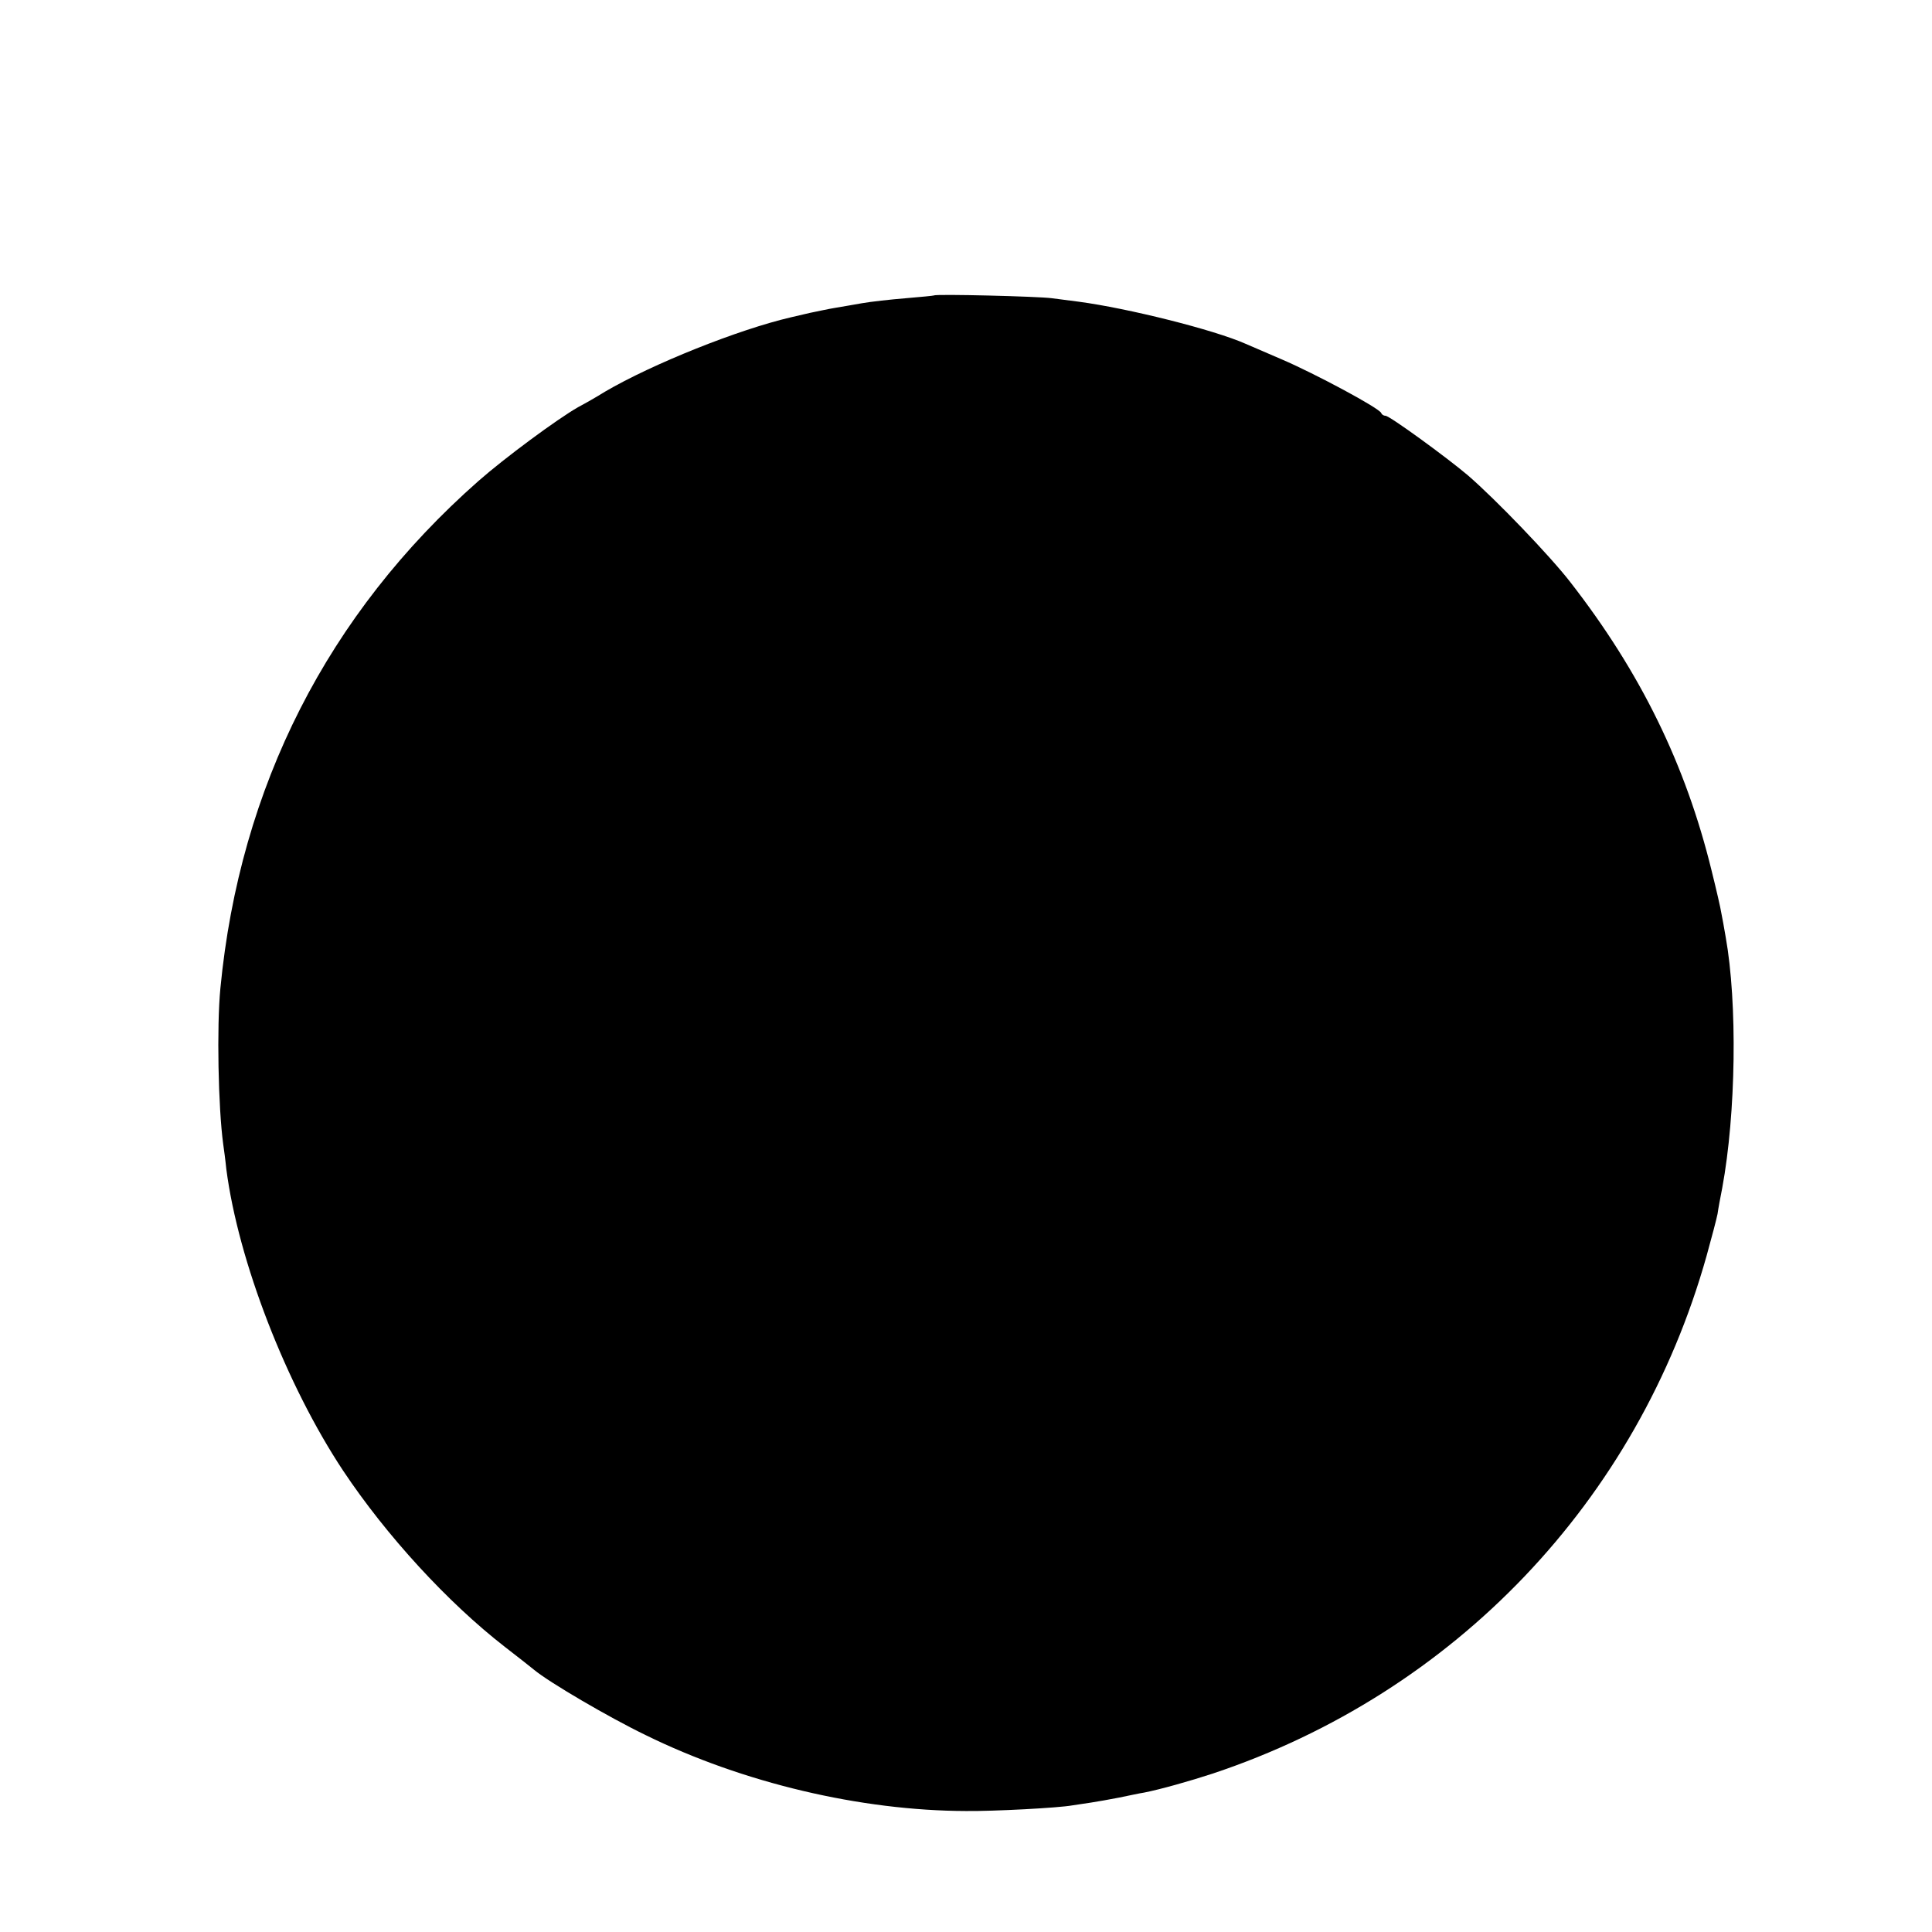
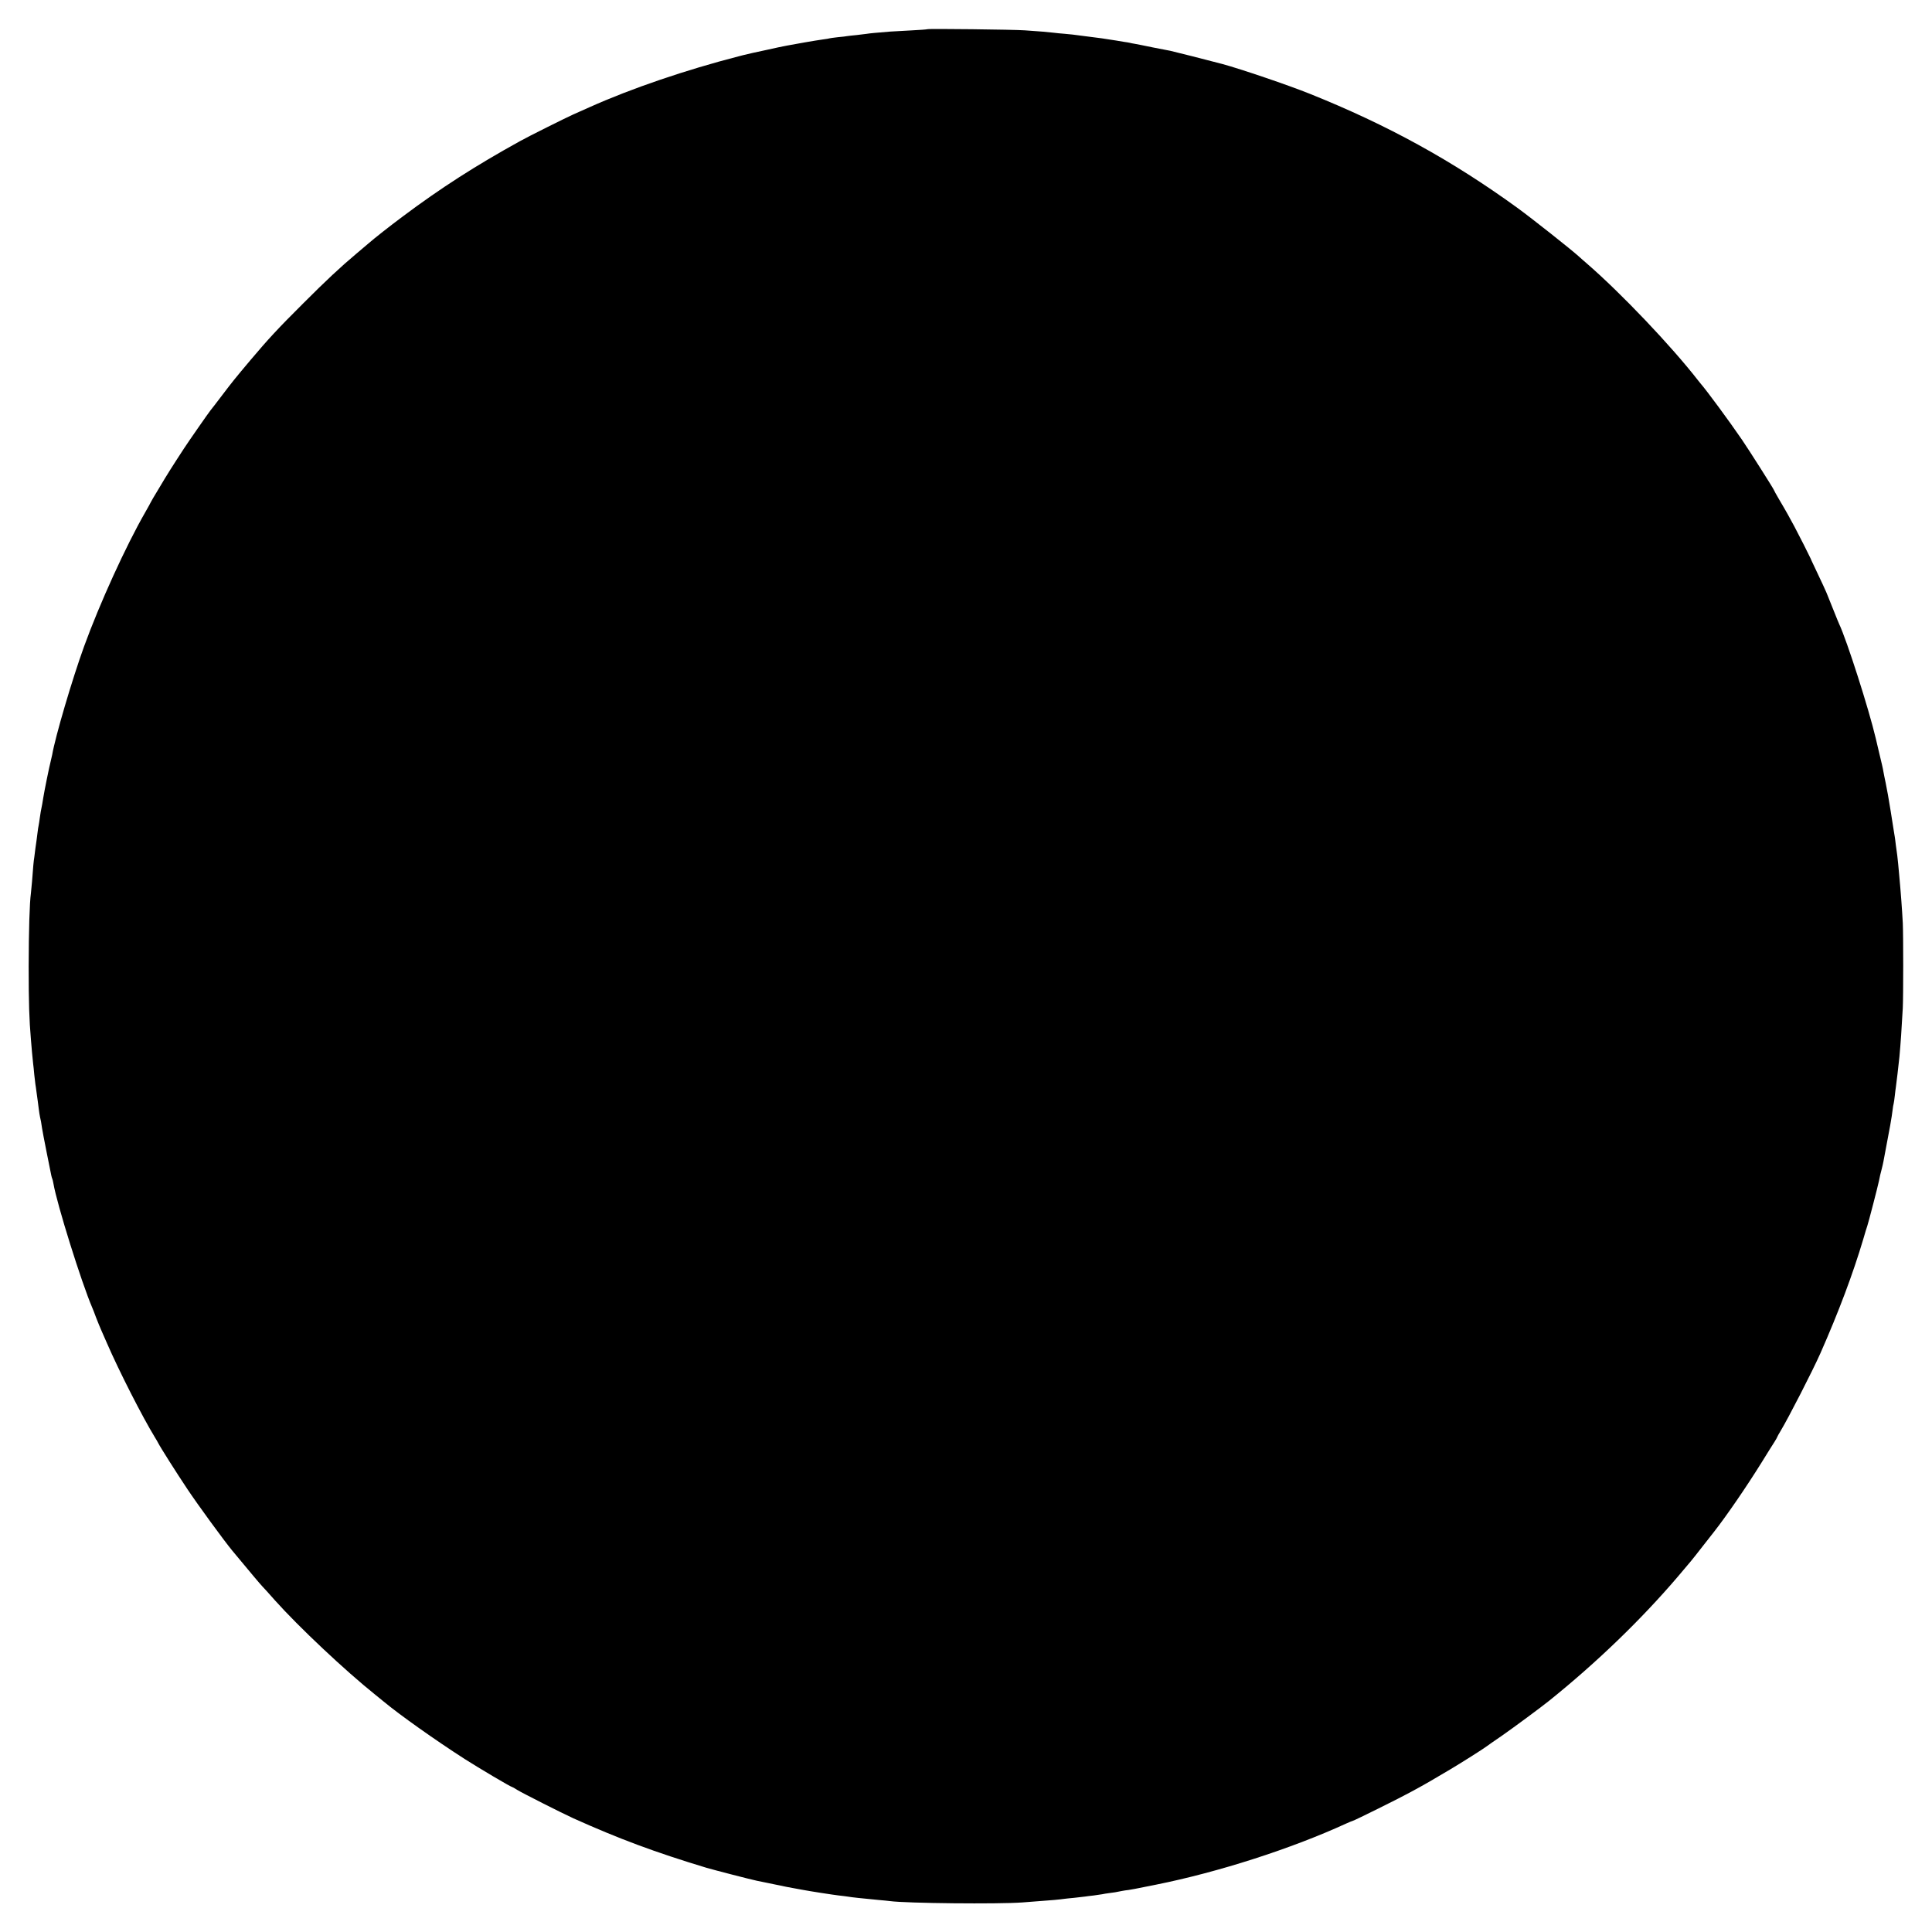
<svg xmlns="http://www.w3.org/2000/svg" version="1.0" width="16pt" height="16pt" viewBox="0 0 16 16" preserveAspectRatio="xMidYMid meet">
-   <g transform="translate(0,16) scale(0.002589,-0.002589)" fill="#000000" stroke="none">
-     <path d="M2988 5235 c-2 -1 -43 -5 -91 -9 -49 -4 -112 -11 -140 -16 -29 -5 -68 -12 -87 -15 -19 -3 -55 -11 -80 -16 -25 -6 -52 -12 -60 -14 -168 -39 -443 -149 -595 -238 -27 -17 -66 -39 -85 -49 -67 -38 -236 -163 -320 -237 -481 -424 -763 -977 -825 -1622 -12 -123 -7 -381 9 -499 2 -14 7 -50 10 -80 38 -293 191 -689 374 -965 138 -207 334 -421 517 -563 44 -34 86 -67 93 -73 48 -40 239 -152 357 -209 311 -153 688 -242 1025 -243 89 -1 297 10 340 18 14 2 41 6 60 9 19 3 60 10 90 16 30 6 66 14 80 16 51 10 147 37 220 61 773 258 1359 872 1579 1656 16 58 32 118 35 134 2 15 9 53 15 83 44 238 49 591 11 803 -5 29 -11 63 -14 77 -2 14 -16 75 -31 135 -83 339 -227 634 -452 923 -65 84 -238 264 -327 341 -67 57 -251 191 -264 191 -6 0 -12 4 -14 9 -5 15 -212 126 -317 171 -53 23 -105 45 -116 50 -101 45 -377 114 -535 135 -25 3 -63 8 -85 11 -43 6 -371 14 -377 9z" />
+   <g transform="translate(0,16) scale(0.000931,-0.000931)" fill="#000000" stroke="none">
+     <path d="M8249 16926 c-2 -2 -69 -7 -149 -11 -80 -4 -161 -9 -180 -10 -126 -10 -188 -16 -210 -20 -14 -2 -54 -7 -90 -11 -36 -3 -73 -8 -82 -9 -9 -2 -48 -7 -85 -10 -37 -4 -70 -9 -73 -10 -3 -2 -30 -6 -60 -10 -30 -4 -102 -16 -160 -26 -58 -11 -130 -24 -161 -29 -30 -6 -107 -21 -170 -36 -63 -14 -123 -27 -134 -29 -19 -5 -75 -17 -85 -20 -3 -1 -18 -5 -35 -9 -475 -122 -961 -288 -1329 -453 -56 -25 -121 -54 -146 -65 -67 -30 -406 -199 -475 -238 -398 -220 -703 -416 -1040 -668 -127 -95 -248 -190 -315 -248 -14 -12 -61 -52 -105 -89 -139 -117 -264 -234 -465 -435 -229 -228 -312 -318 -470 -505 -143 -170 -162 -194 -257 -319 -51 -67 -96 -126 -101 -131 -15 -18 -196 -278 -233 -335 -102 -156 -153 -236 -222 -353 -43 -70 -77 -129 -77 -131 0 -2 -22 -41 -48 -87 -172 -299 -406 -813 -544 -1193 -106 -293 -256 -802 -284 -965 -3 -14 -9 -42 -14 -61 -11 -40 -57 -267 -65 -320 -3 -19 -8 -46 -10 -60 -12 -58 -15 -77 -21 -120 -3 -25 -8 -54 -10 -65 -3 -11 -7 -40 -10 -65 -3 -25 -7 -56 -9 -70 -2 -14 -6 -45 -10 -70 -3 -25 -8 -61 -10 -80 -6 -36 -10 -80 -20 -215 -4 -44 -8 -91 -10 -105 -12 -86 -19 -324 -20 -650 0 -329 5 -476 20 -650 2 -25 7 -78 10 -118 4 -41 8 -86 10 -100 2 -15 7 -58 10 -97 4 -38 9 -77 10 -85 2 -8 6 -40 10 -70 4 -30 9 -66 11 -80 2 -14 6 -45 9 -70 3 -25 8 -56 11 -70 7 -28 11 -50 18 -100 3 -19 21 -116 41 -215 20 -99 39 -191 41 -204 3 -14 7 -28 9 -31 2 -4 7 -22 10 -41 30 -180 250 -883 345 -1104 5 -11 21 -51 35 -90 15 -38 35 -88 45 -110 10 -22 32 -73 50 -114 110 -254 318 -661 428 -841 12 -19 25 -42 29 -50 16 -33 162 -264 261 -412 94 -141 325 -457 400 -548 151 -182 249 -299 266 -316 12 -12 62 -67 111 -123 213 -238 624 -625 894 -841 24 -19 58 -47 75 -61 138 -115 459 -343 721 -511 130 -83 409 -248 420 -248 3 0 23 -11 44 -25 45 -28 403 -209 502 -254 405 -182 724 -301 1184 -440 65 -19 393 -104 447 -115 13 -3 55 -11 93 -19 157 -33 222 -46 255 -51 19 -3 46 -8 60 -11 56 -11 269 -44 320 -50 30 -3 66 -8 80 -10 40 -7 120 -15 275 -30 39 -3 84 -8 101 -10 145 -20 966 -28 1179 -12 188 14 210 16 283 22 40 4 81 8 90 10 9 1 49 6 87 9 39 4 81 9 95 11 14 2 50 7 80 10 30 4 64 9 75 11 11 3 39 7 61 10 41 5 62 8 114 19 14 3 41 7 60 9 39 6 38 6 243 47 554 111 1204 320 1690 543 32 14 60 26 63 26 9 0 423 205 509 253 137 74 183 101 353 202 106 63 297 184 327 207 6 5 66 47 135 94 102 71 347 252 419 310 423 340 819 722 1145 1104 124 146 115 134 221 270 50 63 95 122 102 130 112 143 289 401 422 615 51 83 104 167 117 187 13 21 24 40 24 43 0 2 13 26 29 52 70 116 285 535 355 693 161 365 288 702 381 1015 14 50 30 101 35 115 9 24 94 352 104 401 8 41 13 63 24 104 6 22 13 54 16 70 3 17 16 89 30 160 14 72 27 144 30 160 13 77 16 93 21 135 3 25 7 52 10 60 2 8 7 40 10 70 3 30 8 66 10 80 6 41 21 171 31 265 10 105 21 266 30 435 5 106 5 647 0 755 -6 117 -19 289 -32 427 -3 35 -7 79 -9 98 -2 19 -5 53 -8 75 -3 22 -9 65 -13 95 -3 30 -8 62 -9 70 -1 8 -5 33 -9 55 -10 69 -46 289 -52 320 -3 17 -12 64 -20 105 -9 41 -18 89 -21 105 -2 17 -18 86 -35 155 -16 69 -31 132 -33 140 -60 255 -256 869 -325 1015 -5 11 -23 54 -39 95 -16 41 -37 92 -45 112 -9 21 -17 41 -18 45 -2 10 -67 152 -116 253 -20 41 -36 77 -37 80 -2 7 -109 219 -143 282 -16 29 -43 78 -59 108 -17 30 -51 90 -77 133 -25 43 -46 80 -46 83 0 7 -218 351 -285 449 -115 168 -311 434 -370 502 -5 7 -14 18 -20 25 -238 306 -683 774 -984 1035 -25 21 -58 51 -75 66 -64 59 -417 338 -543 430 -585 425 -1162 742 -1853 1019 -189 76 -613 220 -775 264 -144 38 -436 112 -465 118 -14 2 -83 16 -155 30 -71 15 -143 29 -160 32 -16 2 -37 7 -45 9 -8 2 -33 6 -55 9 -22 4 -51 8 -65 11 -14 2 -43 7 -65 10 -22 3 -51 8 -65 10 -14 2 -45 6 -70 9 -25 3 -77 10 -117 15 -39 6 -102 13 -140 16 -37 3 -84 7 -103 10 -37 5 -120 12 -255 21 -94 7 -860 16 -866 10z" />
  </g>
</svg>
